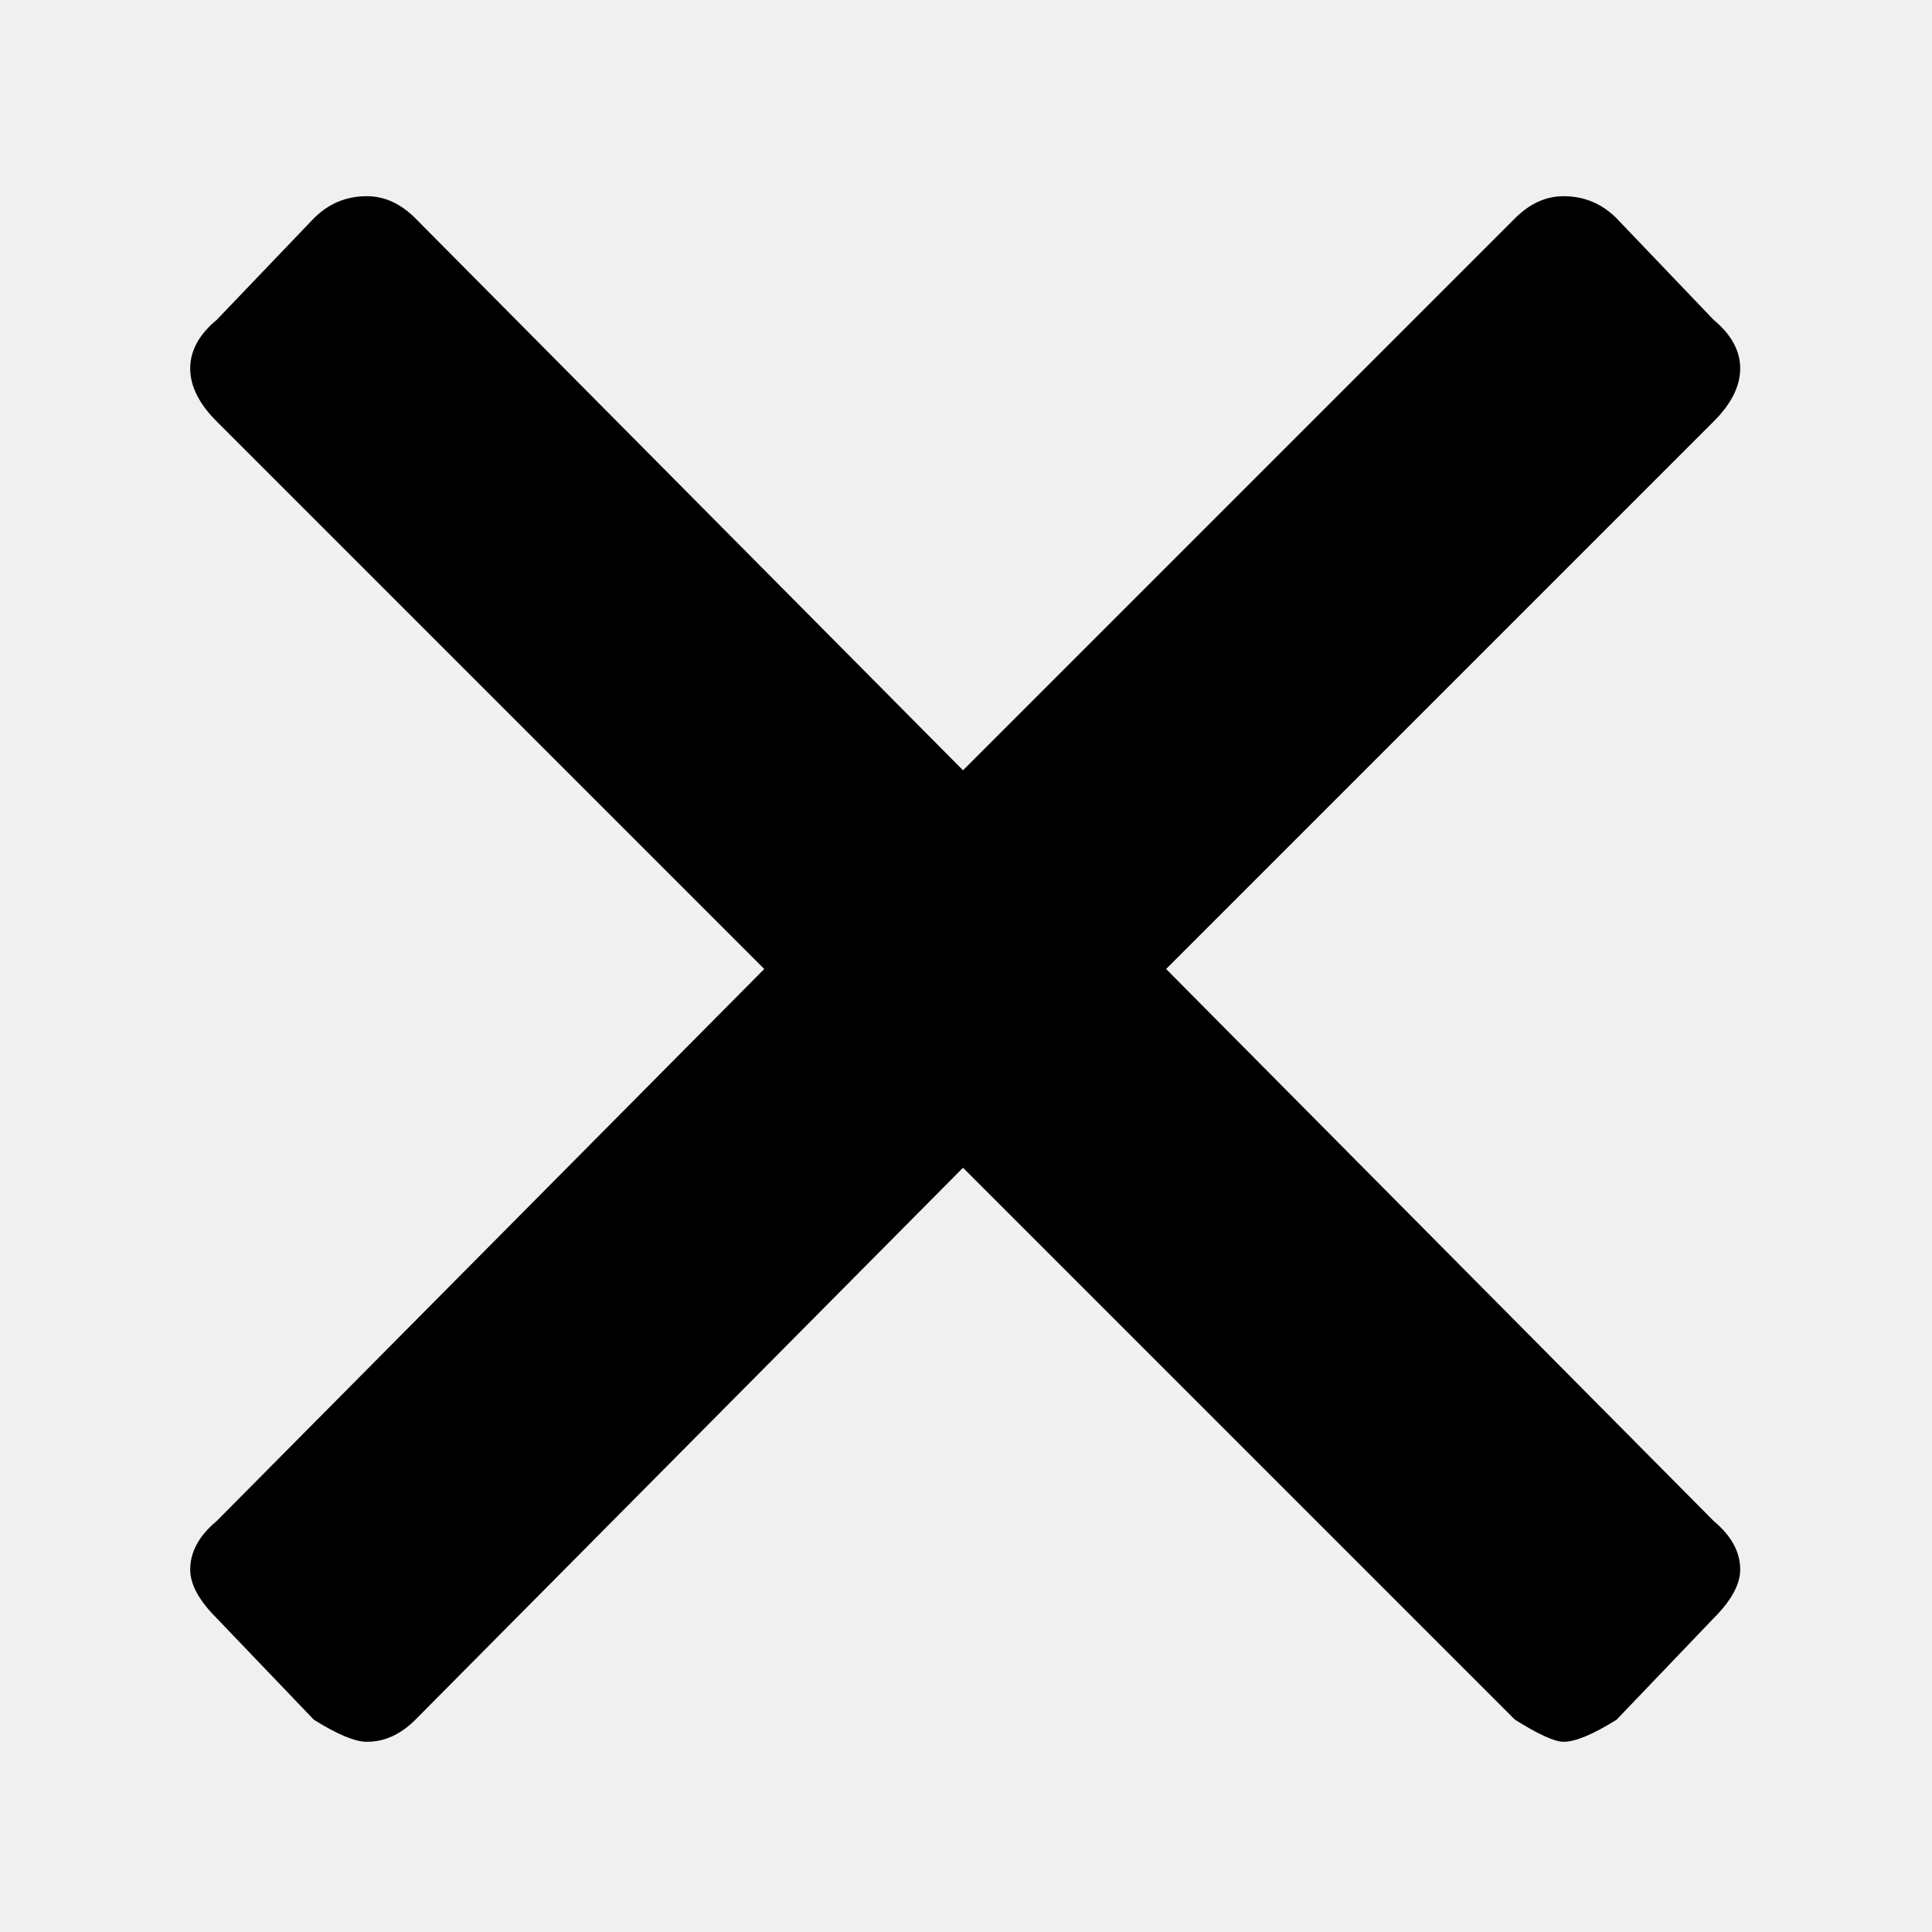
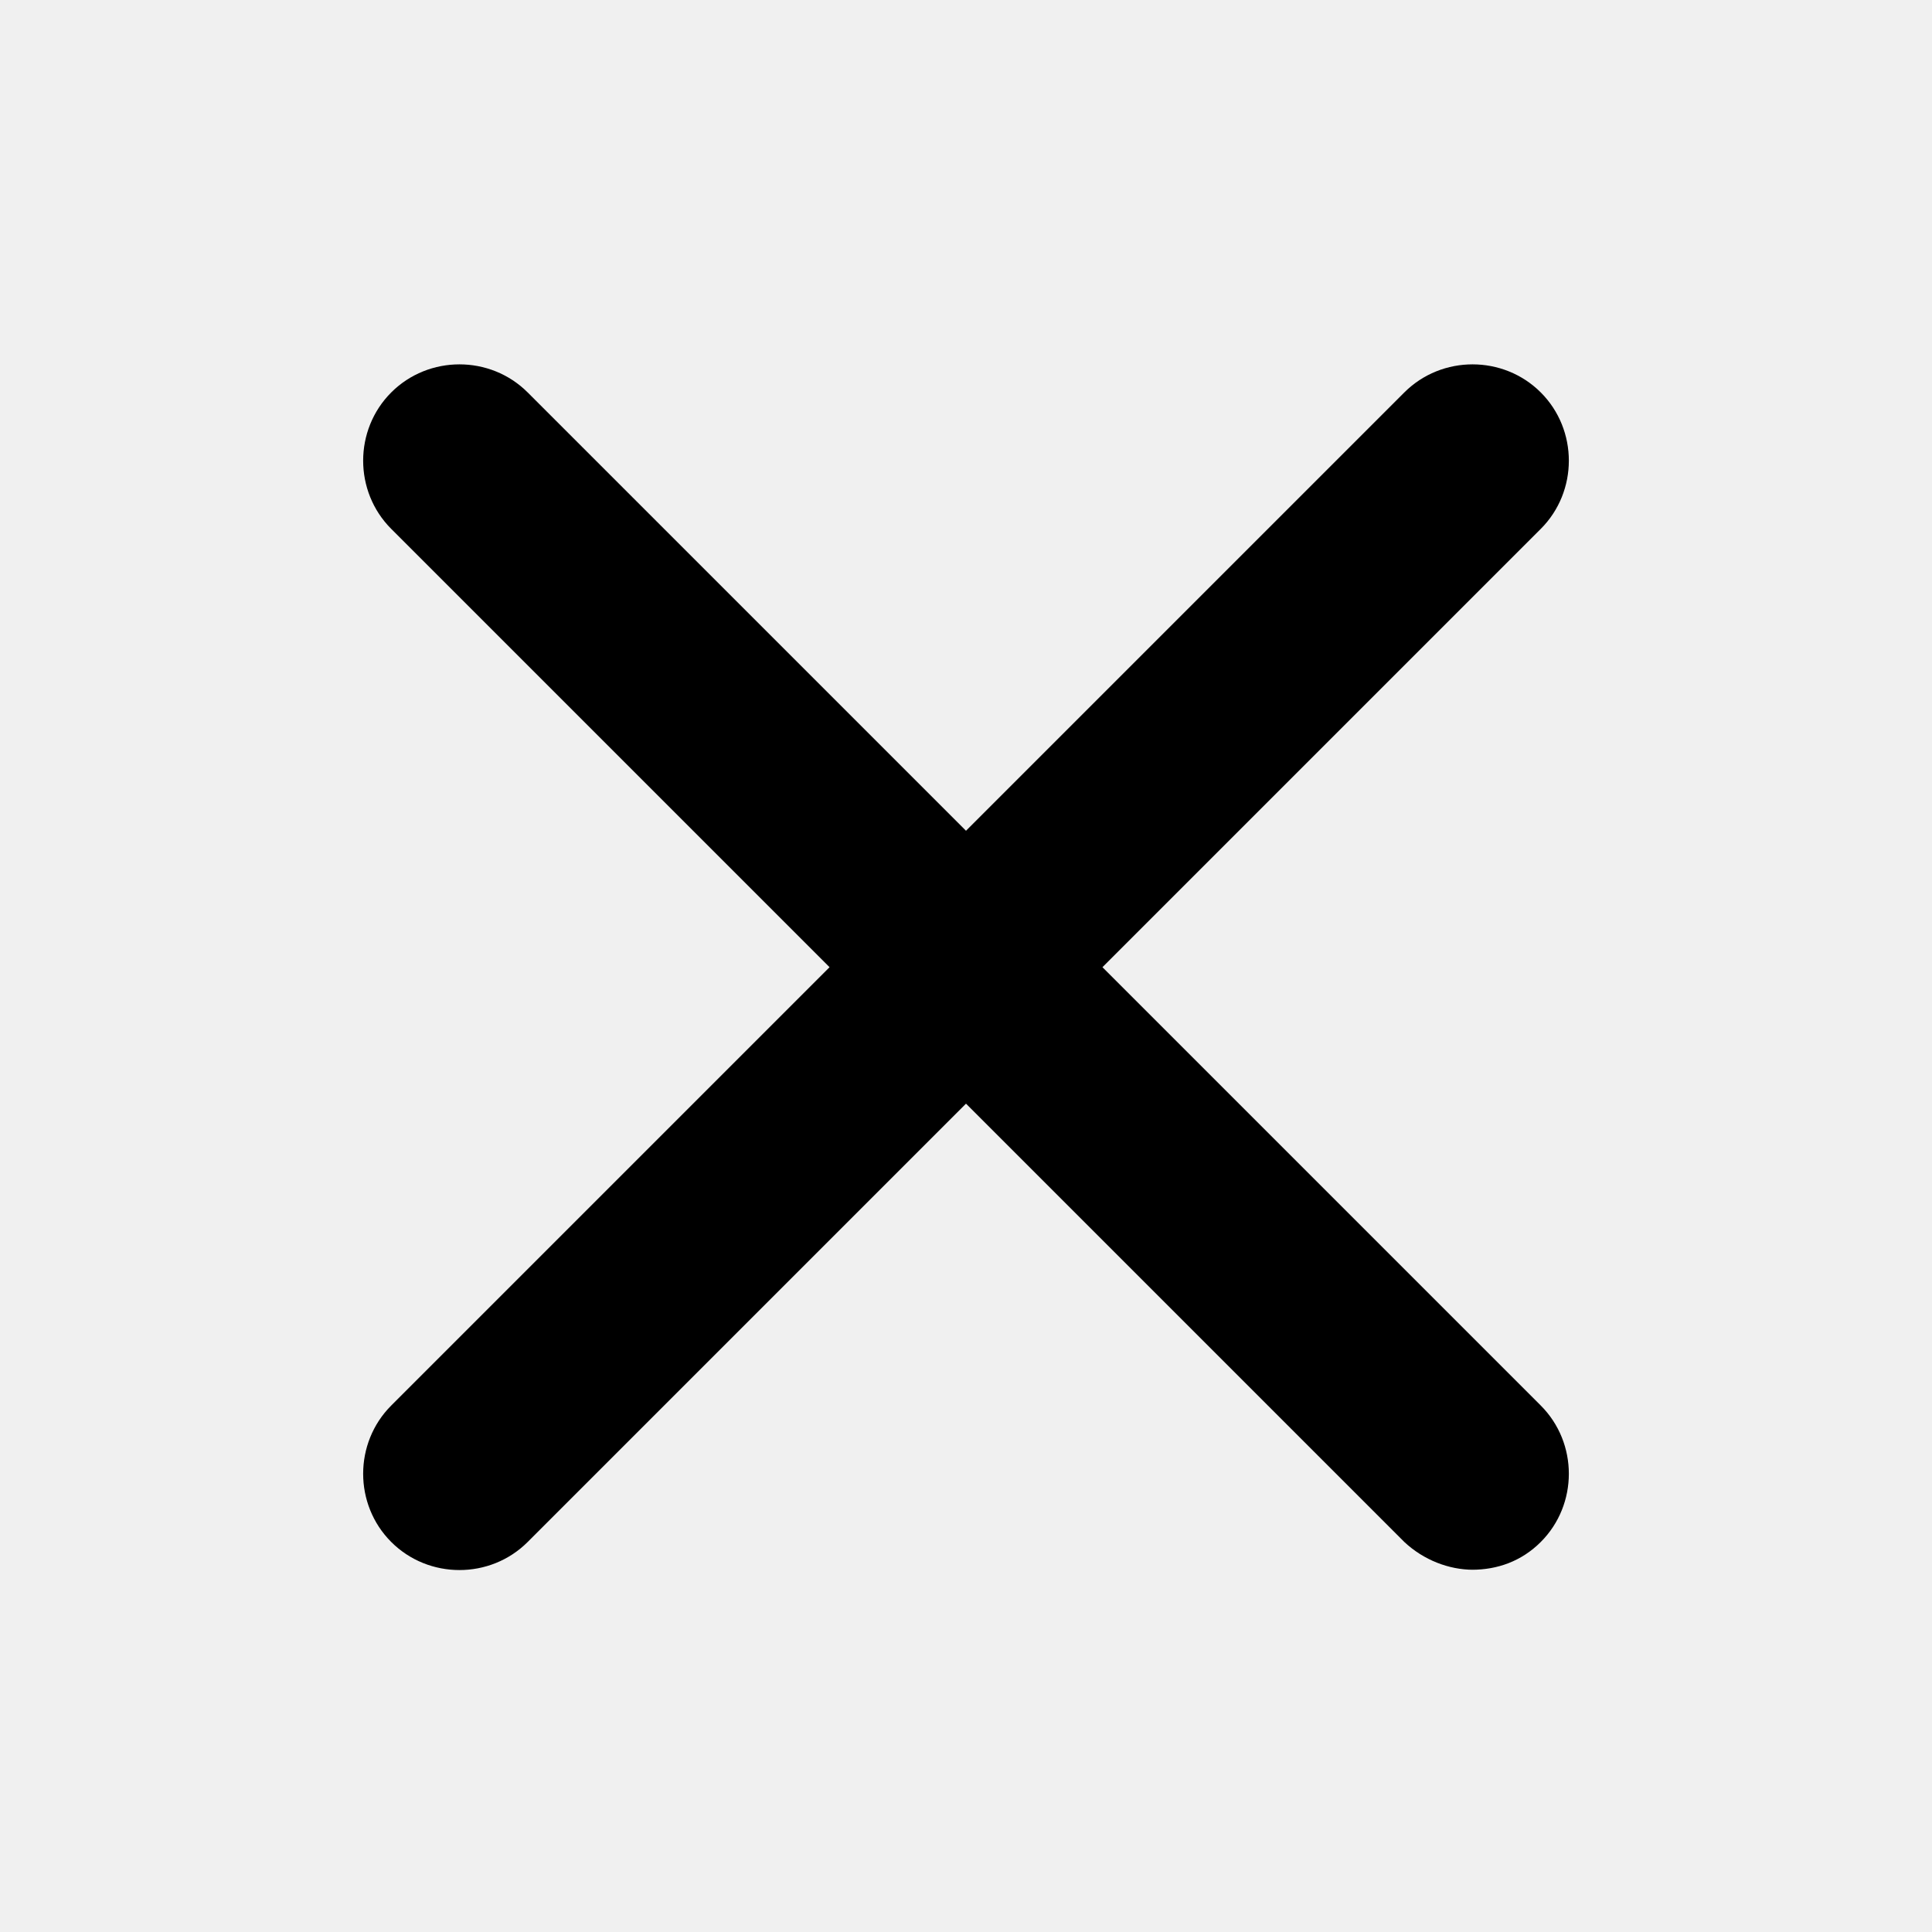
- <svg xmlns="http://www.w3.org/2000/svg" viewBox="-4 -4 40 40" fill="currentcolor">
-   <path d="M0.486 2.623L2.498 0.52C2.802 0.215 3.168 0.062 3.595 0.062C3.96 0.062 4.296 0.215 4.6 0.52L15.938 11.948L27.366 0.52C27.671 0.215 28.006 0.062 28.372 0.062C28.799 0.062 29.164 0.215 29.469 0.52L31.48 2.623C31.846 2.927 32.029 3.263 32.029 3.628C32.029 3.994 31.846 4.36 31.48 4.725L20.143 16.062L31.48 27.491C31.846 27.796 32.029 28.131 32.029 28.497C32.029 28.802 31.846 29.137 31.48 29.503L29.469 31.605C28.981 31.91 28.616 32.062 28.372 32.062C28.189 32.062 27.854 31.91 27.366 31.605L15.938 20.177L4.6 31.605C4.296 31.91 3.96 32.062 3.595 32.062C3.351 32.062 2.985 31.91 2.498 31.605L0.486 29.503C0.12 29.137 -0.062 28.802 -0.062 28.497C-0.062 28.131 0.12 27.796 0.486 27.491L11.823 16.062L0.486 4.725C0.12 4.36 -0.062 3.994 -0.062 3.628C-0.062 3.263 0.12 2.927 0.486 2.623Z" />
+ <svg xmlns="http://www.w3.org/2000/svg" height="16" viewBox="0 0 16 16" width="16">
+   <path d="m0 0h16v16h-16z" fill="#fff" opacity="0" />
+   <path d="m12.2 13c-.2 0-.41-.08-.57-.23l-3.63-3.63-3.63 3.63c-.31.31-.82.31-1.13 0s-.31-.82 0-1.13l3.63-3.63-3.63-3.63c-.31-.31-.31-.82 0-1.13s.82-.31 1.13 0l3.63 3.63 3.63-3.63c.31-.31.82-.31 1.13 0s.31.82 0 1.13l-3.63 3.63 3.63 3.63c.31.31.31.82 0 1.13-.16.16-.36.23-.57.23z" />
</svg>
